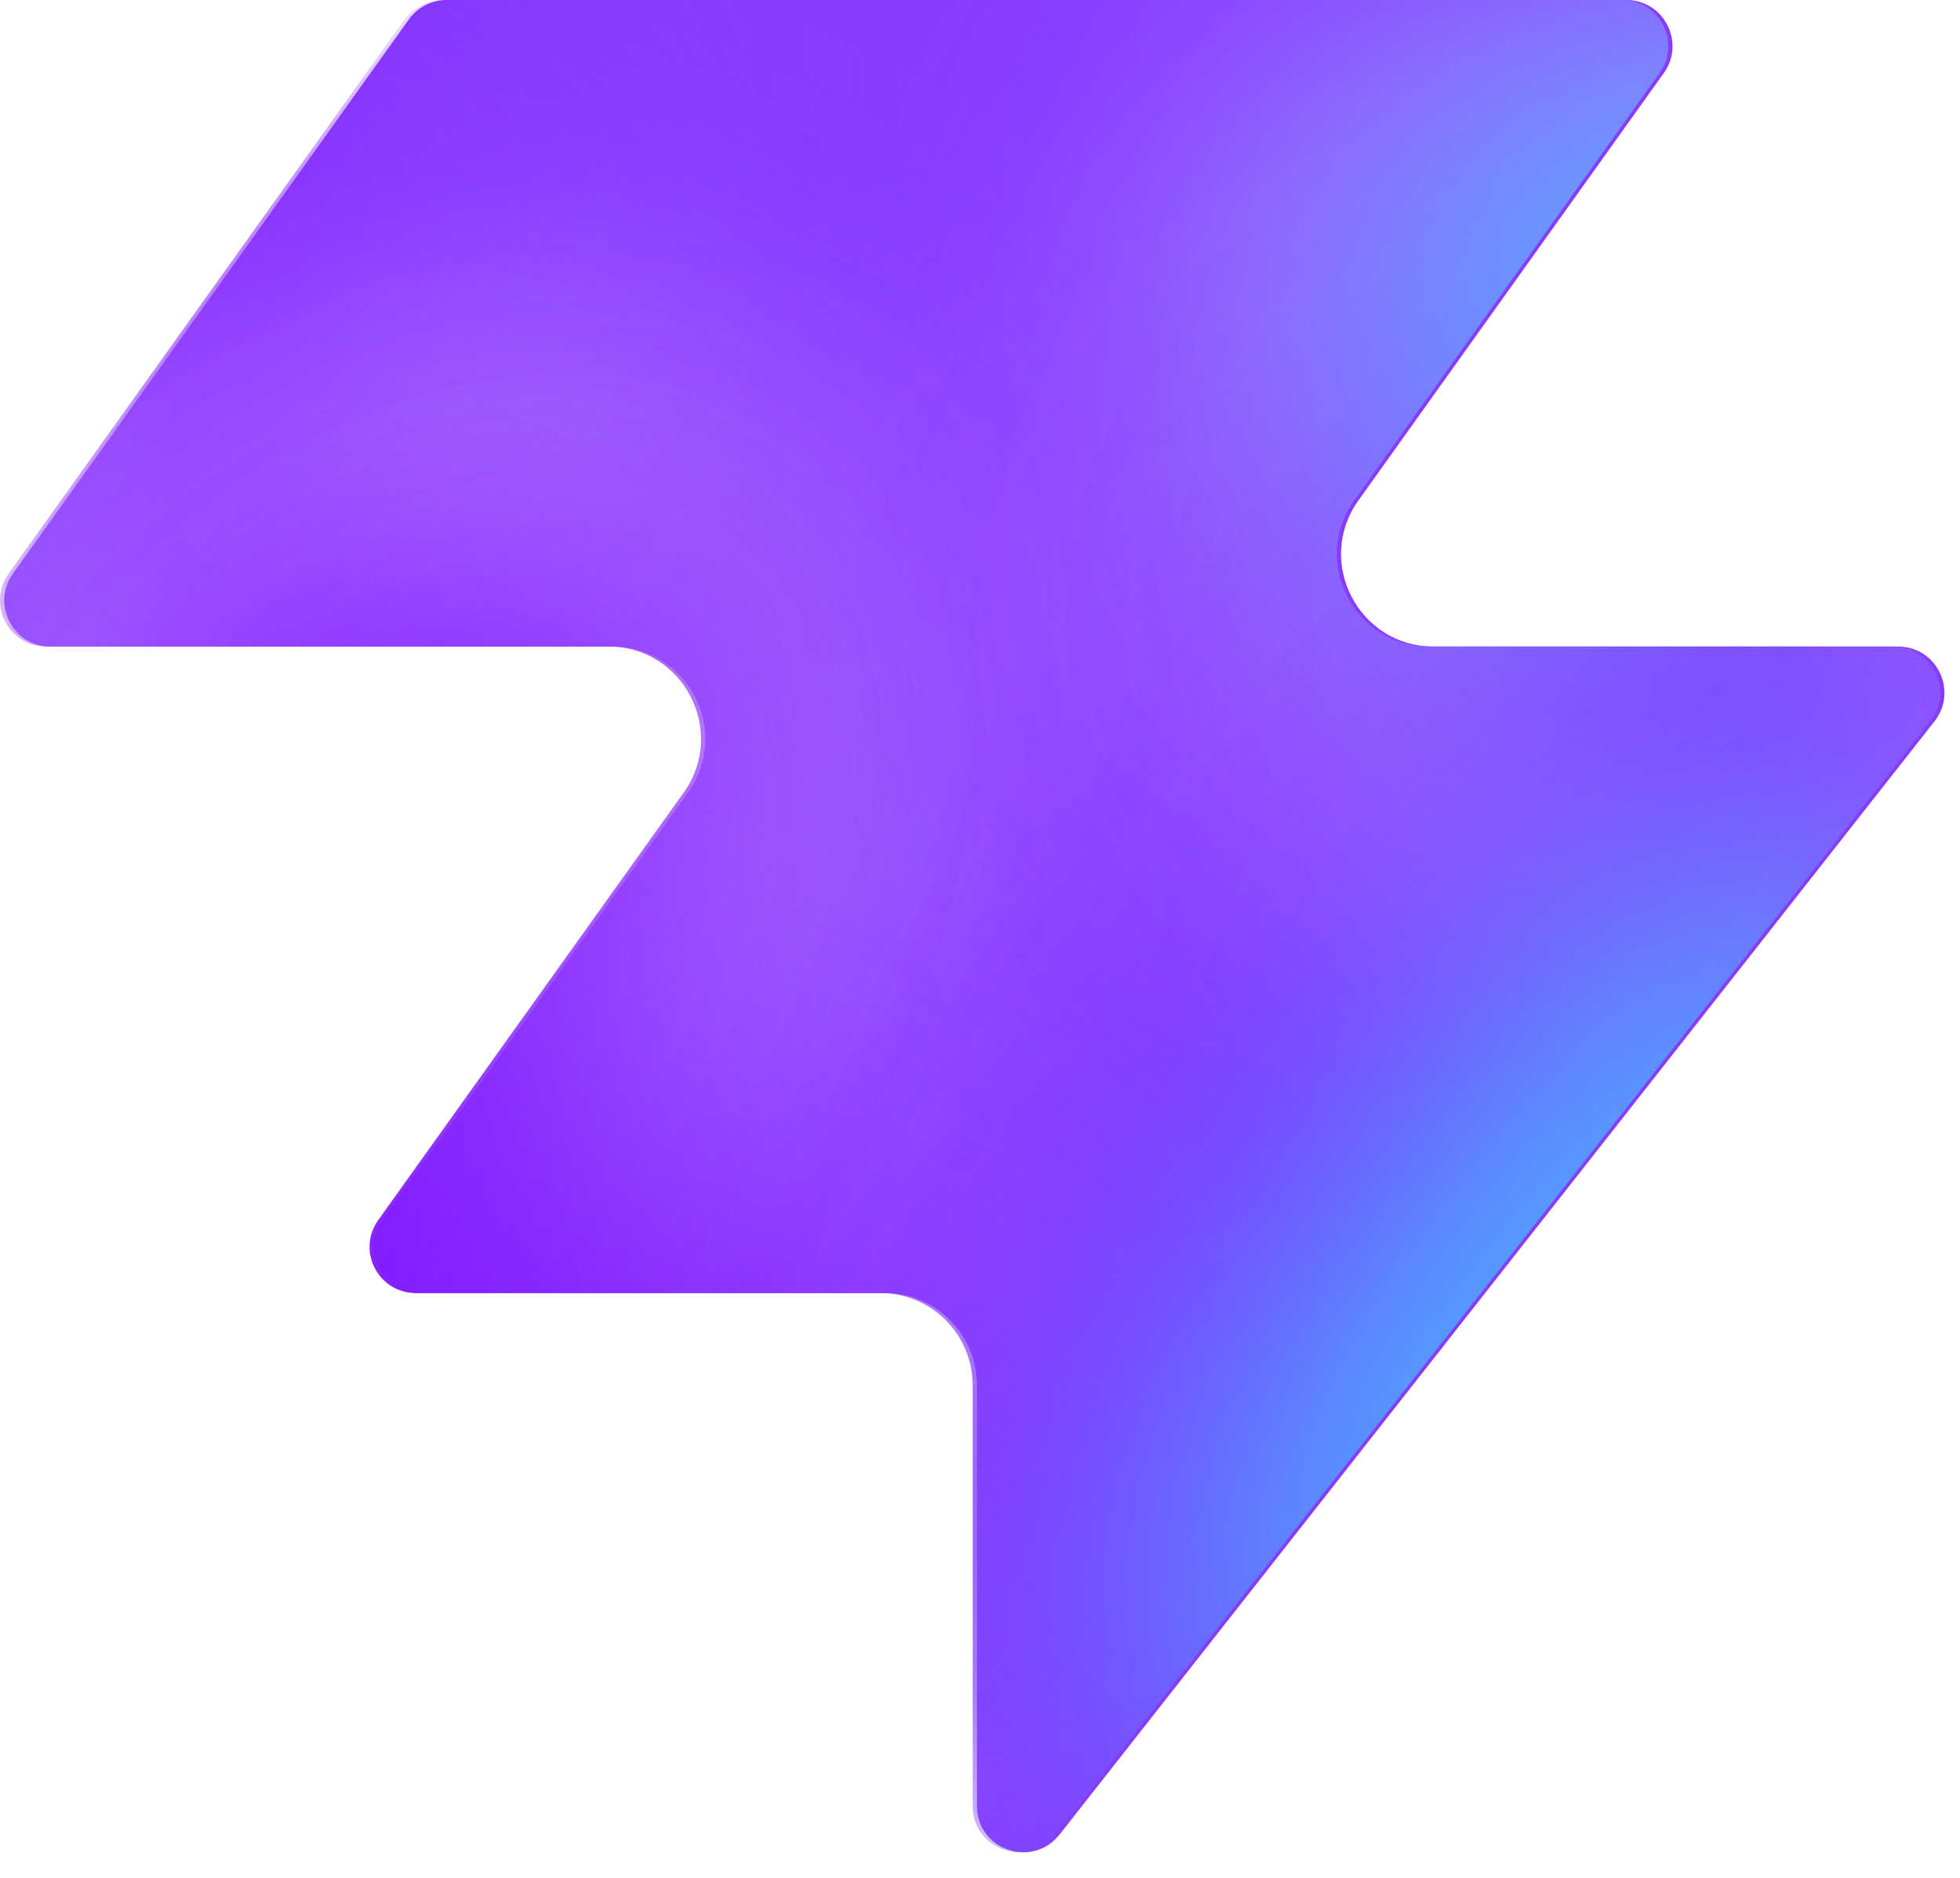
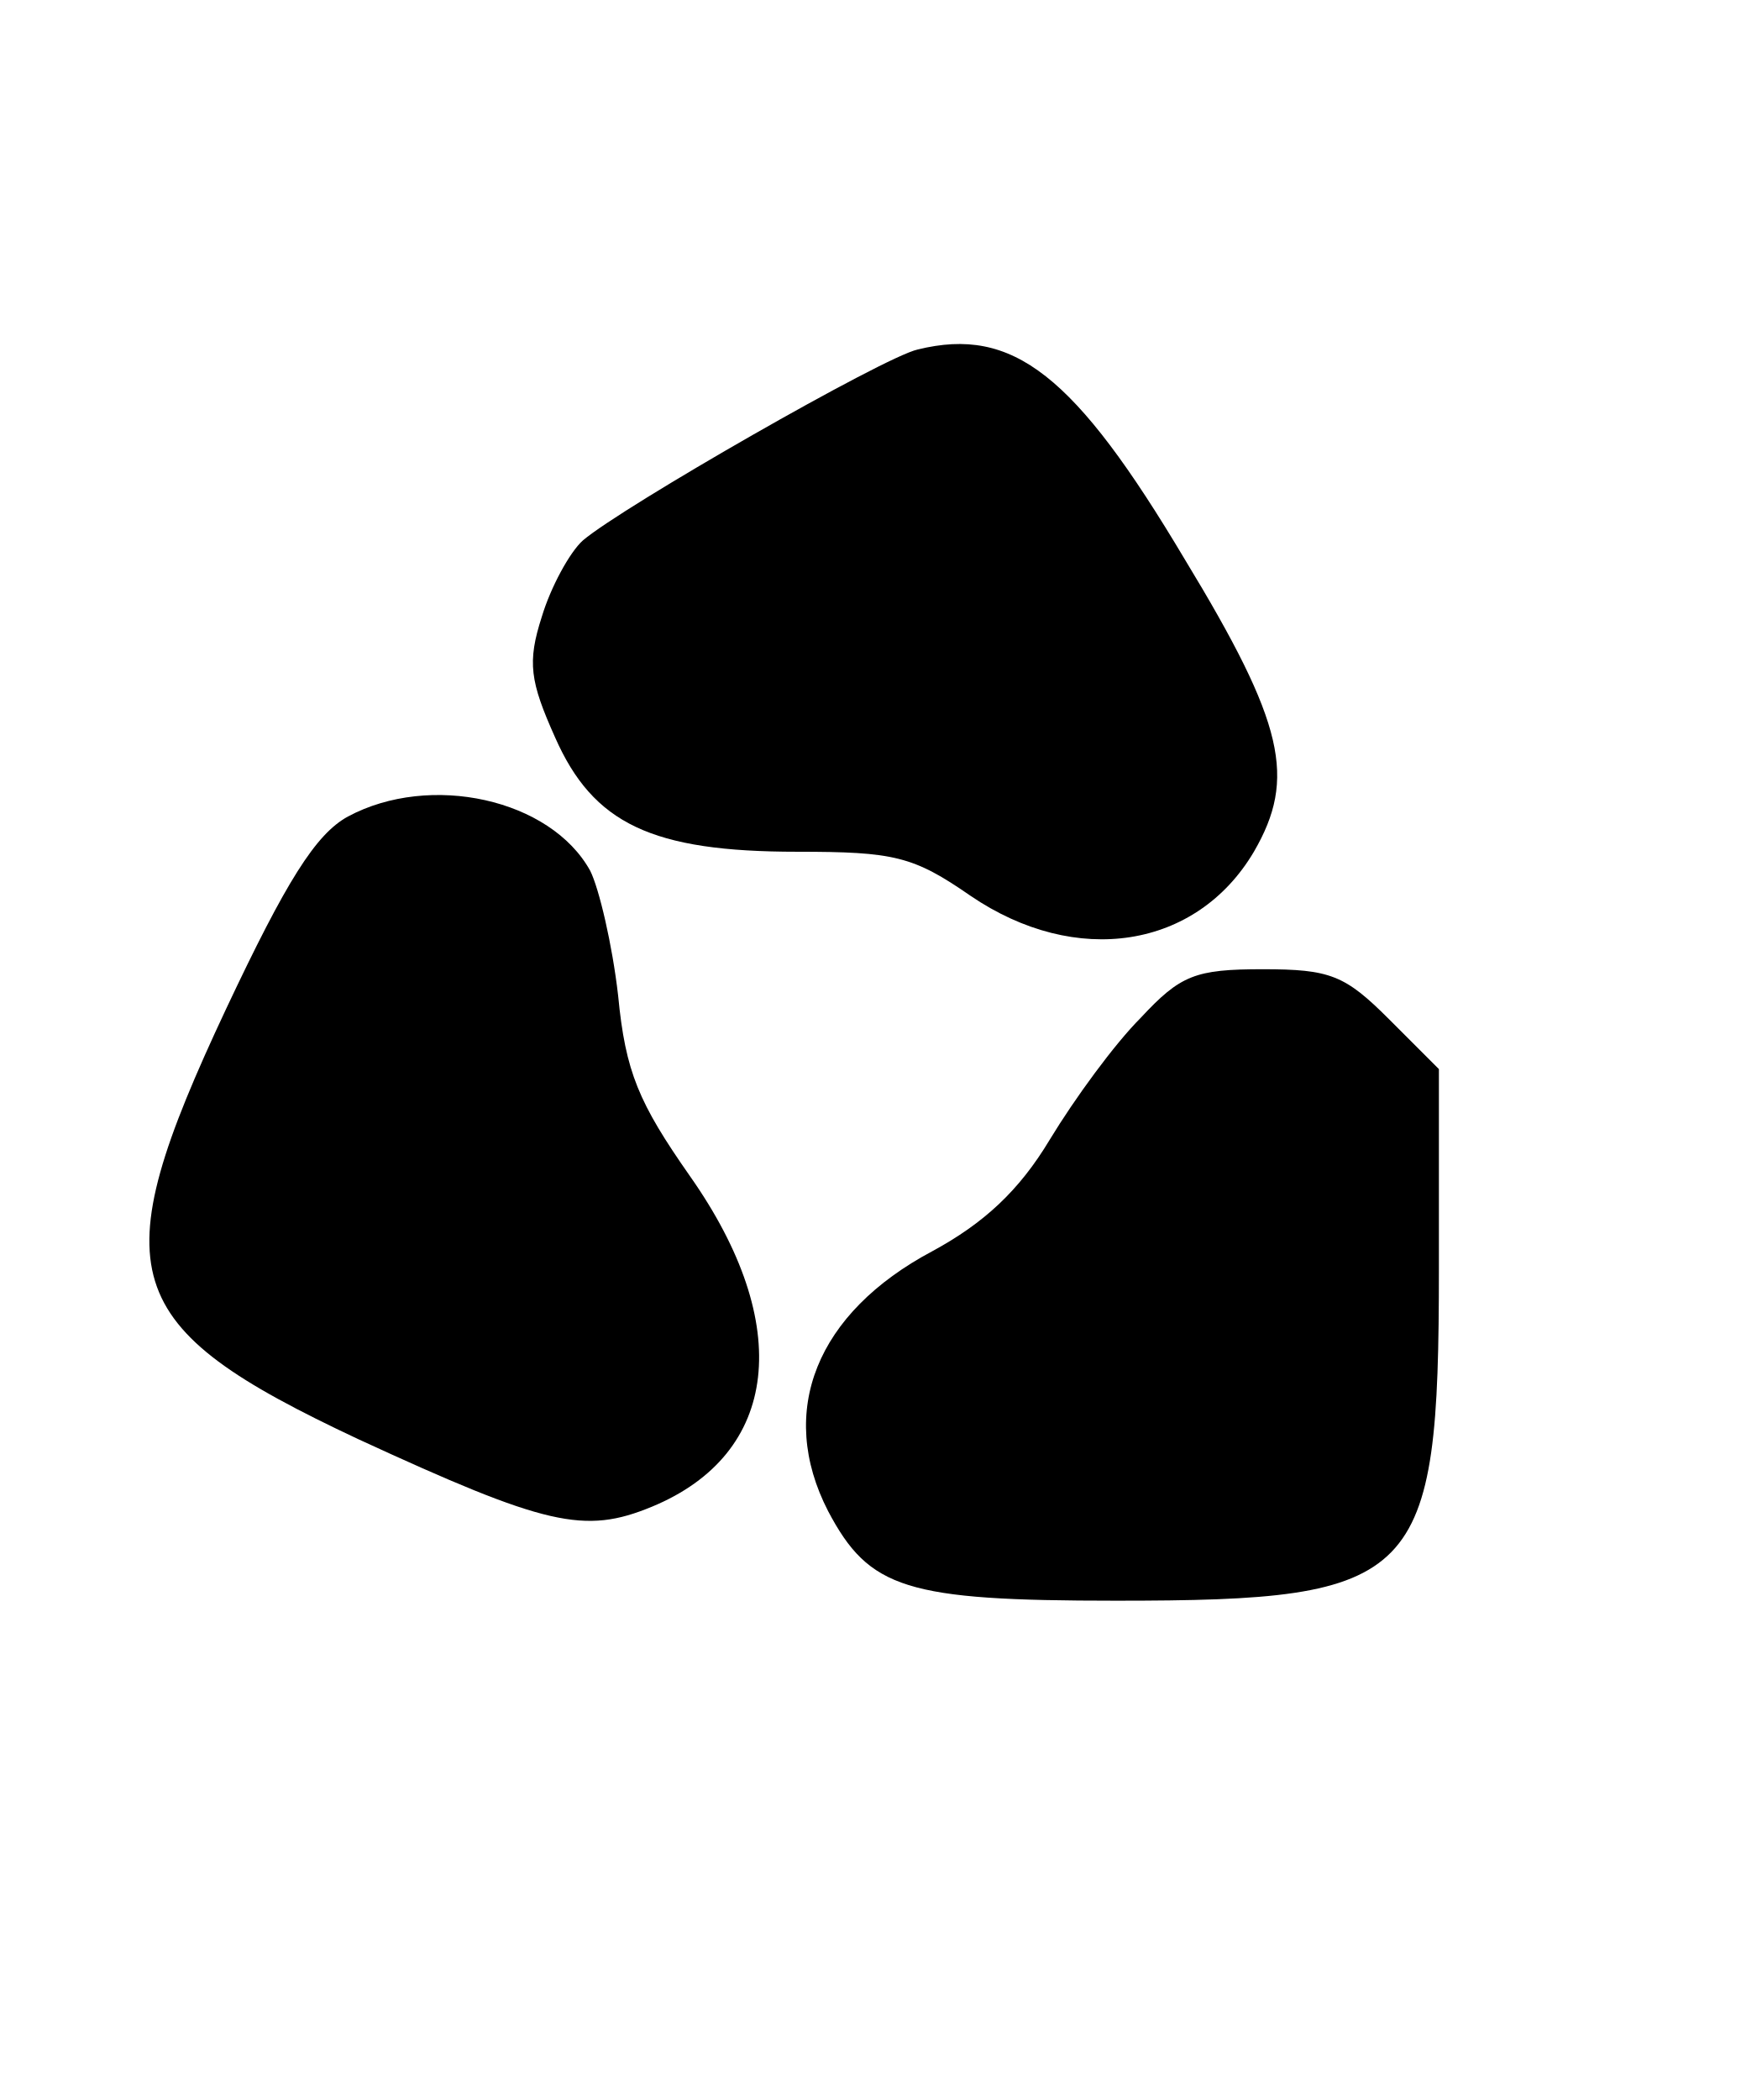
- <svg xmlns="http://www.w3.org/2000/svg" width="48" height="46" fill="none" viewBox="0 0 48 46">
-   <path fill="#863bff" d="M25.946 44.938c-.664.845-2.021.375-2.021-.698V33.937a2.26 2.26 0 0 0-2.262-2.262H10.287c-.92 0-1.456-1.04-.92-1.788l7.48-10.471c1.07-1.497 0-3.578-1.842-3.578H1.237c-.92 0-1.456-1.04-.92-1.788L10.013.474c.214-.297.556-.474.92-.474h28.894c.92 0 1.456 1.04.92 1.788l-7.48 10.471c-1.07 1.498 0 3.579 1.842 3.579h11.377c.943 0 1.473 1.088.89 1.83L25.947 44.94z" style="fill:#863bff;fill:color(display-p3 .525 .23 1);fill-opacity:1" />
-   <mask id="a" width="48" height="46" x="0" y="0" maskUnits="userSpaceOnUse" style="mask-type:alpha">
-     <path fill="#000" d="M25.842 44.938c-.664.844-2.021.375-2.021-.698V33.937a2.26 2.26 0 0 0-2.262-2.262H10.183c-.92 0-1.456-1.04-.92-1.788l7.48-10.471c1.07-1.498 0-3.579-1.842-3.579H1.133c-.92 0-1.456-1.04-.92-1.787L9.91.473c.214-.297.556-.474.92-.474h28.894c.92 0 1.456 1.04.92 1.788l-7.48 10.471c-1.07 1.498 0 3.578 1.842 3.578h11.377c.943 0 1.473 1.088.89 1.832L25.843 44.94z" style="fill:#000;fill-opacity:1" />
-   </mask>
-   <g mask="url(#a)">
-     <g filter="url(#b)">
-       <ellipse cx="5.508" cy="14.704" fill="#ede6ff" rx="5.508" ry="14.704" style="fill:#ede6ff;fill:color(display-p3 .927 .903 1);fill-opacity:1" transform="matrix(.00324 1 1 -.00324 -4.47 31.516)" />
-     </g>
-     <g filter="url(#c)">
-       <ellipse cx="10.399" cy="29.851" fill="#ede6ff" rx="10.399" ry="29.851" style="fill:#ede6ff;fill:color(display-p3 .927 .903 1);fill-opacity:1" transform="matrix(.00324 1 1 -.00324 -39.328 7.883)" />
-     </g>
-     <g filter="url(#d)">
-       <ellipse cx="5.508" cy="30.487" fill="#7e14ff" rx="5.508" ry="30.487" style="fill:#7e14ff;fill:color(display-p3 .492 .077 1);fill-opacity:1" transform="rotate(89.814 -25.913 -14.639)scale(1 -1)" />
-     </g>
-     <g filter="url(#e)">
-       <ellipse cx="5.508" cy="30.599" fill="#7e14ff" rx="5.508" ry="30.599" style="fill:#7e14ff;fill:color(display-p3 .492 .077 1);fill-opacity:1" transform="rotate(89.814 -32.644 -3.334)scale(1 -1)" />
-     </g>
-     <g filter="url(#f)">
-       <ellipse cx="5.508" cy="30.599" fill="#7e14ff" rx="5.508" ry="30.599" style="fill:#7e14ff;fill:color(display-p3 .492 .077 1);fill-opacity:1" transform="matrix(.00324 1 1 -.00324 -34.34 30.47)" />
-     </g>
-     <g filter="url(#g)">
-       <ellipse cx="14.072" cy="22.078" fill="#ede6ff" rx="14.072" ry="22.078" style="fill:#ede6ff;fill:color(display-p3 .927 .903 1);fill-opacity:1" transform="rotate(93.35 24.506 48.493)scale(-1 1)" />
-     </g>
-     <g filter="url(#h)">
-       <ellipse cx="3.47" cy="21.501" fill="#7e14ff" rx="3.47" ry="21.501" style="fill:#7e14ff;fill:color(display-p3 .492 .077 1);fill-opacity:1" transform="rotate(89.009 28.708 47.59)scale(-1 1)" />
-     </g>
-     <g filter="url(#i)">
-       <ellipse cx="3.47" cy="21.501" fill="#7e14ff" rx="3.47" ry="21.501" style="fill:#7e14ff;fill:color(display-p3 .492 .077 1);fill-opacity:1" transform="rotate(89.009 28.708 47.59)scale(-1 1)" />
-     </g>
-     <g filter="url(#j)">
-       <ellipse cx=".387" cy="8.972" fill="#7e14ff" rx="4.407" ry="29.108" style="fill:#7e14ff;fill:color(display-p3 .492 .077 1);fill-opacity:1" transform="rotate(39.51 .387 8.972)" />
-     </g>
-     <g filter="url(#k)">
-       <ellipse cx="47.523" cy="-6.092" fill="#7e14ff" rx="4.407" ry="29.108" style="fill:#7e14ff;fill:color(display-p3 .492 .077 1);fill-opacity:1" transform="rotate(37.892 47.523 -6.092)" />
-     </g>
-     <g filter="url(#l)">
-       <ellipse cx="41.412" cy="6.333" fill="#47bfff" rx="5.971" ry="9.665" style="fill:#47bfff;fill:color(display-p3 .28 .748 1);fill-opacity:1" transform="rotate(37.892 41.412 6.333)" />
-     </g>
-     <g filter="url(#m)">
-       <ellipse cx="-1.879" cy="38.332" fill="#7e14ff" rx="4.407" ry="29.108" style="fill:#7e14ff;fill:color(display-p3 .492 .077 1);fill-opacity:1" transform="rotate(37.892 -1.88 38.332)" />
-     </g>
-     <g filter="url(#n)">
-       <ellipse cx="-1.879" cy="38.332" fill="#7e14ff" rx="4.407" ry="29.108" style="fill:#7e14ff;fill:color(display-p3 .492 .077 1);fill-opacity:1" transform="rotate(37.892 -1.88 38.332)" />
-     </g>
-     <g filter="url(#o)">
-       <ellipse cx="35.651" cy="29.907" fill="#7e14ff" rx="4.407" ry="29.108" style="fill:#7e14ff;fill:color(display-p3 .492 .077 1);fill-opacity:1" transform="rotate(37.892 35.651 29.907)" />
-     </g>
-     <g filter="url(#p)">
-       <ellipse cx="38.418" cy="32.4" fill="#47bfff" rx="5.971" ry="15.297" style="fill:#47bfff;fill:color(display-p3 .28 .748 1);fill-opacity:1" transform="rotate(37.892 38.418 32.4)" />
-     </g>
+ <svg xmlns="http://www.w3.org/2000/svg" version="1.0" width="120pt" height="143pt" viewBox="0 0 120 143" preserveAspectRatio="xMidYMid meet">
+   <g transform="translate(0,143) scale(0.1,-0.1)" fill="#000000" stroke="none">
+     <path d="M625 1192 c-23 -5 -201 -107 -228 -130 -9 -8 -22 -32 -28 -52 -10 -31 -8 -44 9 -82 26 -59 66 -78 165 -78 66 0 79 -3 118 -30 72 -49 154 -36 193 30 29 50 21 87 -47 199 -75 126 -117 159 -182 143z" />
+     <path d="M237 874 c-22 -12 -42 -44 -83 -131 -85 -181 -74 -216 90 -293 128 -59 154 -65 200 -46 87 36 97 124 26 225 -35 50 -44 71 -49 123 -4 35 -13 73 -19 85 -27 49 -109 67 -165 37z" />
+     <path d="M777 737 c-18 -18 -45 -55 -62 -83 -21 -35 -45 -57 -80 -76 -79 -42 -106 -109 -71 -177 28 -53 53 -61 196 -61 207 0 220 13 220 226 l0 136 -34 34 c-30 30 -40 34 -86 34 -46 0 -56 -4 -83 -33z" />
  </g>
-   <defs>
-     <filter id="b" width="60.045" height="41.654" x="-19.77" y="16.149" color-interpolation-filters="sRGB" filterUnits="userSpaceOnUse">
-       <feFlood flood-opacity="0" result="BackgroundImageFix" />
-       <feBlend in="SourceGraphic" in2="BackgroundImageFix" result="shape" />
-       <feGaussianBlur result="effect1_foregroundBlur_2002_17158" stdDeviation="7.659" />
-     </filter>
-     <filter id="c" width="90.34" height="51.437" x="-54.613" y="-7.533" color-interpolation-filters="sRGB" filterUnits="userSpaceOnUse">
-       <feFlood flood-opacity="0" result="BackgroundImageFix" />
-       <feBlend in="SourceGraphic" in2="BackgroundImageFix" result="shape" />
-       <feGaussianBlur result="effect1_foregroundBlur_2002_17158" stdDeviation="7.659" />
-     </filter>
-     <filter id="d" width="79.355" height="29.4" x="-49.64" y="2.03" color-interpolation-filters="sRGB" filterUnits="userSpaceOnUse">
-       <feFlood flood-opacity="0" result="BackgroundImageFix" />
-       <feBlend in="SourceGraphic" in2="BackgroundImageFix" result="shape" />
-       <feGaussianBlur result="effect1_foregroundBlur_2002_17158" stdDeviation="4.596" />
-     </filter>
-     <filter id="e" width="79.579" height="29.4" x="-45.045" y="20.029" color-interpolation-filters="sRGB" filterUnits="userSpaceOnUse">
-       <feFlood flood-opacity="0" result="BackgroundImageFix" />
-       <feBlend in="SourceGraphic" in2="BackgroundImageFix" result="shape" />
-       <feGaussianBlur result="effect1_foregroundBlur_2002_17158" stdDeviation="4.596" />
-     </filter>
-     <filter id="f" width="79.579" height="29.4" x="-43.513" y="21.178" color-interpolation-filters="sRGB" filterUnits="userSpaceOnUse">
-       <feFlood flood-opacity="0" result="BackgroundImageFix" />
-       <feBlend in="SourceGraphic" in2="BackgroundImageFix" result="shape" />
-       <feGaussianBlur result="effect1_foregroundBlur_2002_17158" stdDeviation="4.596" />
-     </filter>
-     <filter id="g" width="74.749" height="58.852" x="15.756" y="-17.901" color-interpolation-filters="sRGB" filterUnits="userSpaceOnUse">
-       <feFlood flood-opacity="0" result="BackgroundImageFix" />
-       <feBlend in="SourceGraphic" in2="BackgroundImageFix" result="shape" />
-       <feGaussianBlur result="effect1_foregroundBlur_2002_17158" stdDeviation="7.659" />
-     </filter>
-     <filter id="h" width="61.377" height="25.362" x="23.548" y="2.284" color-interpolation-filters="sRGB" filterUnits="userSpaceOnUse">
-       <feFlood flood-opacity="0" result="BackgroundImageFix" />
-       <feBlend in="SourceGraphic" in2="BackgroundImageFix" result="shape" />
-       <feGaussianBlur result="effect1_foregroundBlur_2002_17158" stdDeviation="4.596" />
-     </filter>
-     <filter id="i" width="61.377" height="25.362" x="23.548" y="2.284" color-interpolation-filters="sRGB" filterUnits="userSpaceOnUse">
-       <feFlood flood-opacity="0" result="BackgroundImageFix" />
-       <feBlend in="SourceGraphic" in2="BackgroundImageFix" result="shape" />
-       <feGaussianBlur result="effect1_foregroundBlur_2002_17158" stdDeviation="4.596" />
-     </filter>
-     <filter id="j" width="56.045" height="63.649" x="-27.636" y="-22.853" color-interpolation-filters="sRGB" filterUnits="userSpaceOnUse">
-       <feFlood flood-opacity="0" result="BackgroundImageFix" />
-       <feBlend in="SourceGraphic" in2="BackgroundImageFix" result="shape" />
-       <feGaussianBlur result="effect1_foregroundBlur_2002_17158" stdDeviation="4.596" />
-     </filter>
-     <filter id="k" width="54.814" height="64.646" x="20.116" y="-38.415" color-interpolation-filters="sRGB" filterUnits="userSpaceOnUse">
-       <feFlood flood-opacity="0" result="BackgroundImageFix" />
-       <feBlend in="SourceGraphic" in2="BackgroundImageFix" result="shape" />
-       <feGaussianBlur result="effect1_foregroundBlur_2002_17158" stdDeviation="4.596" />
-     </filter>
-     <filter id="l" width="33.541" height="35.313" x="24.641" y="-11.323" color-interpolation-filters="sRGB" filterUnits="userSpaceOnUse">
-       <feFlood flood-opacity="0" result="BackgroundImageFix" />
-       <feBlend in="SourceGraphic" in2="BackgroundImageFix" result="shape" />
-       <feGaussianBlur result="effect1_foregroundBlur_2002_17158" stdDeviation="4.596" />
-     </filter>
-     <filter id="m" width="54.814" height="64.646" x="-29.286" y="6.009" color-interpolation-filters="sRGB" filterUnits="userSpaceOnUse">
-       <feFlood flood-opacity="0" result="BackgroundImageFix" />
-       <feBlend in="SourceGraphic" in2="BackgroundImageFix" result="shape" />
-       <feGaussianBlur result="effect1_foregroundBlur_2002_17158" stdDeviation="4.596" />
-     </filter>
-     <filter id="n" width="54.814" height="64.646" x="-29.286" y="6.009" color-interpolation-filters="sRGB" filterUnits="userSpaceOnUse">
-       <feFlood flood-opacity="0" result="BackgroundImageFix" />
-       <feBlend in="SourceGraphic" in2="BackgroundImageFix" result="shape" />
-       <feGaussianBlur result="effect1_foregroundBlur_2002_17158" stdDeviation="4.596" />
-     </filter>
-     <filter id="o" width="54.814" height="64.646" x="8.244" y="-2.416" color-interpolation-filters="sRGB" filterUnits="userSpaceOnUse">
-       <feFlood flood-opacity="0" result="BackgroundImageFix" />
-       <feBlend in="SourceGraphic" in2="BackgroundImageFix" result="shape" />
-       <feGaussianBlur result="effect1_foregroundBlur_2002_17158" stdDeviation="4.596" />
-     </filter>
-     <filter id="p" width="39.409" height="43.623" x="18.713" y="10.588" color-interpolation-filters="sRGB" filterUnits="userSpaceOnUse">
-       <feFlood flood-opacity="0" result="BackgroundImageFix" />
-       <feBlend in="SourceGraphic" in2="BackgroundImageFix" result="shape" />
-       <feGaussianBlur result="effect1_foregroundBlur_2002_17158" stdDeviation="4.596" />
-     </filter>
-   </defs>
</svg>
